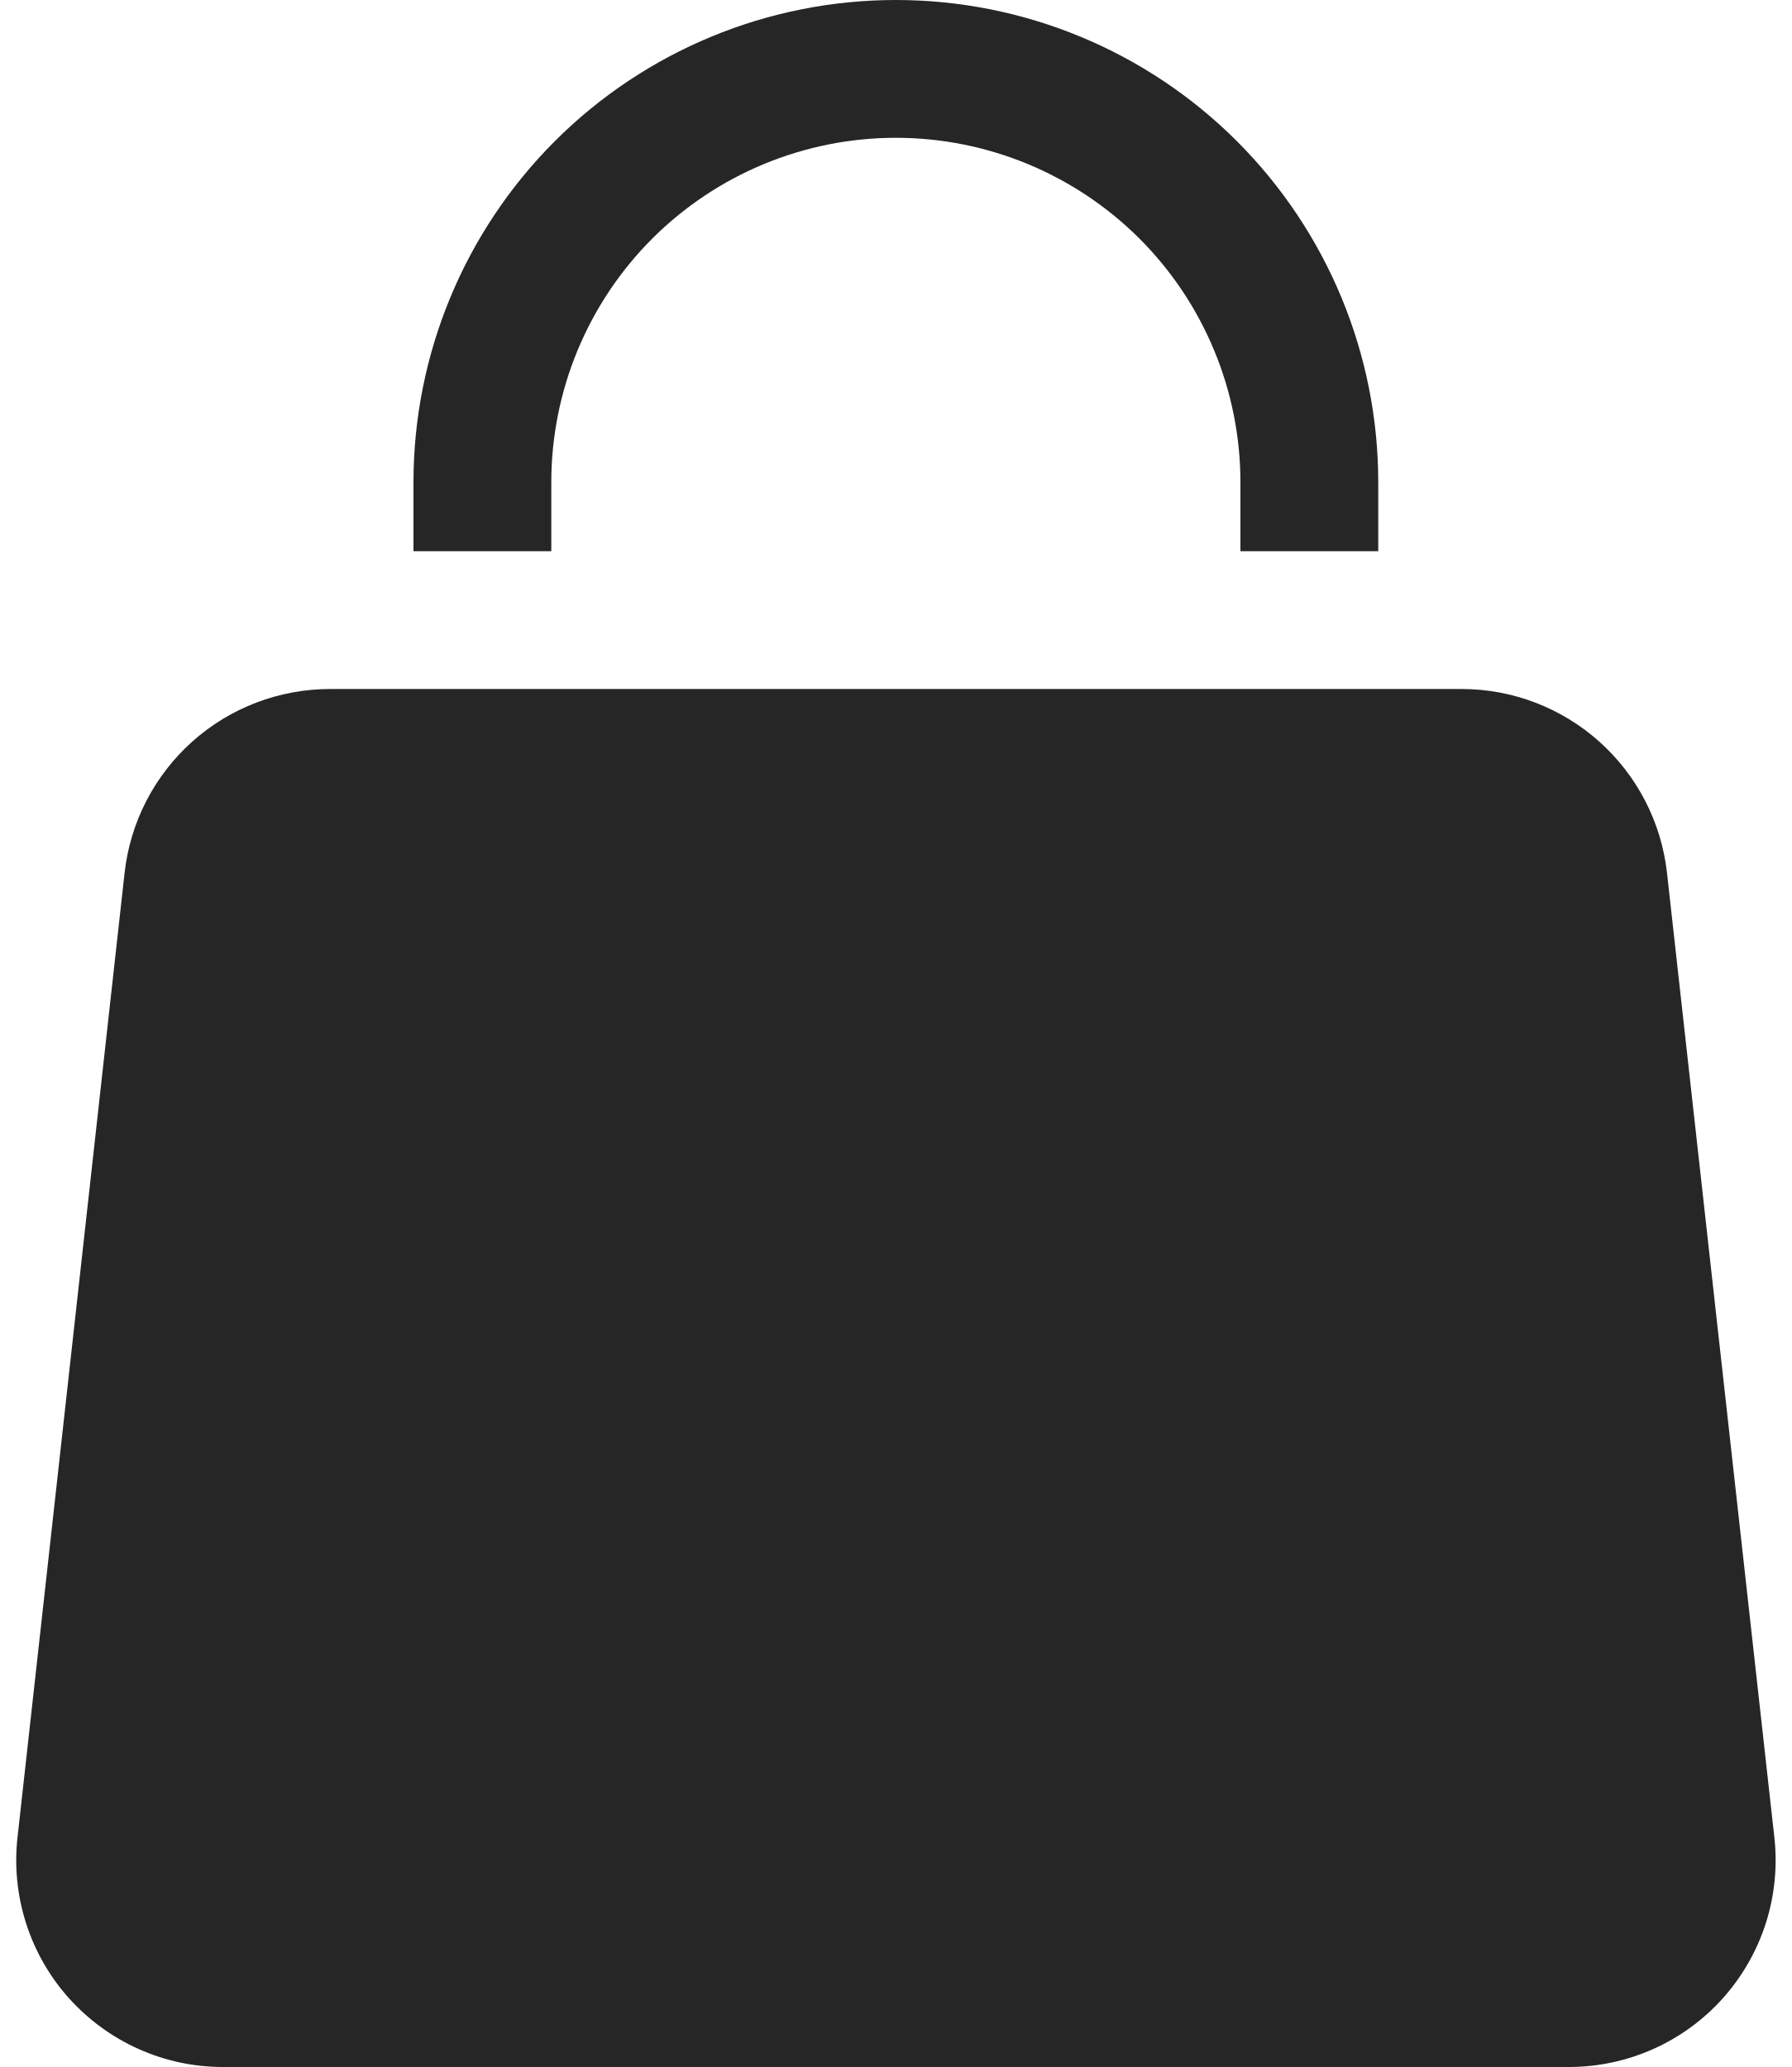
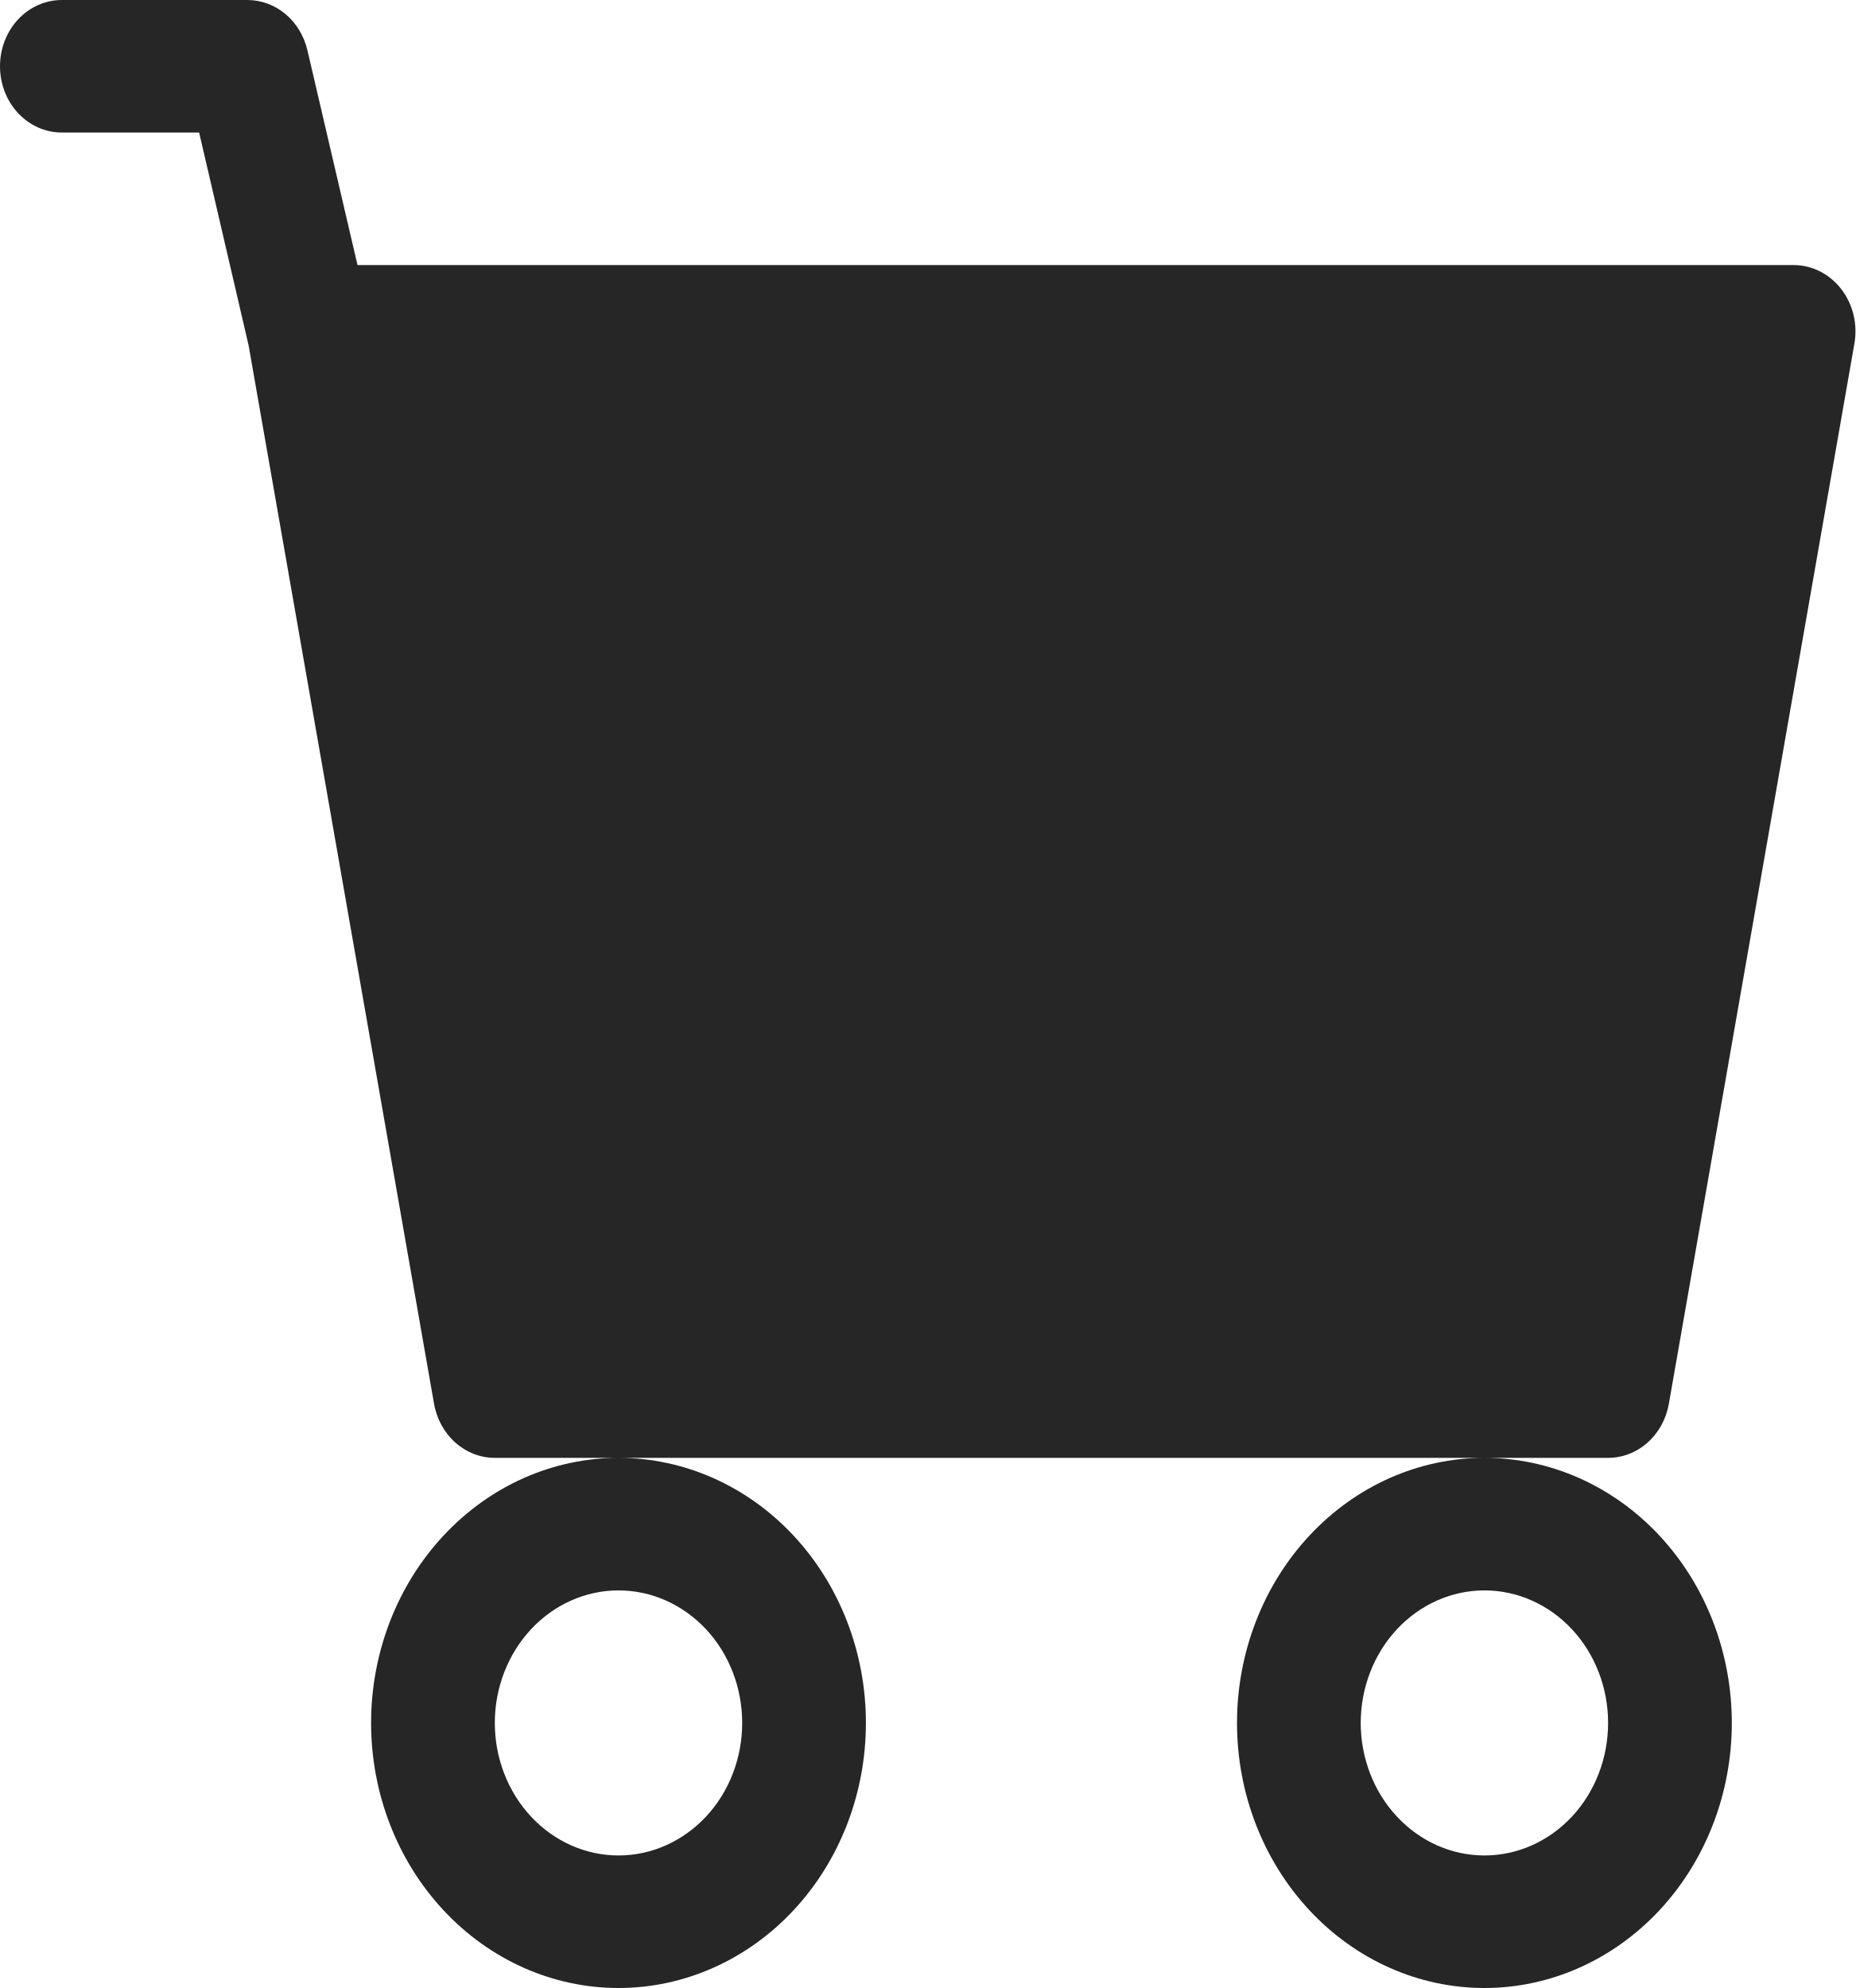
- <svg xmlns="http://www.w3.org/2000/svg" width="26" height="30" viewBox="0 0 26 30" fill="none">
-   <path d="M8 7C8 5.674 8.527 4.402 9.464 3.464C10.402 2.527 11.674 2 13 2C14.326 2 15.598 2.527 16.536 3.464C17.473 4.402 18 5.674 18 7V8H20V7C20 5.143 19.262 3.363 17.95 2.05C16.637 0.737 14.857 0 13 0C11.143 0 9.363 0.737 8.05 2.05C6.738 3.363 6 5.143 6 7V8H8V7ZM1.808 12.668C1.89 11.934 2.239 11.257 2.789 10.764C3.339 10.272 4.052 10 4.79 10H21.21C21.948 10 22.66 10.273 23.209 10.765C23.759 11.257 24.108 11.935 24.19 12.668L25.748 26.668C25.795 27.087 25.752 27.512 25.624 27.914C25.495 28.316 25.283 28.686 25.002 29.001C24.721 29.315 24.376 29.567 23.991 29.739C23.605 29.911 23.188 30 22.766 30H3.234C2.812 30 2.395 29.911 2.01 29.738C1.625 29.566 1.281 29.314 0.999 29C0.718 28.686 0.506 28.315 0.378 27.913C0.25 27.512 0.207 27.087 0.254 26.668L1.808 12.668Z" fill="#262626" />
+ <svg xmlns="http://www.w3.org/2000/svg" width="28" height="30" viewBox="0 0 28 30" fill="none">
+   <path d="M0 1C0 0.735 0.098 0.48 0.273 0.293C0.448 0.105 0.686 0 0.933 0H3.733C3.942 6.1623e-05 4.144 0.075 4.308 0.212C4.472 0.349 4.588 0.542 4.639 0.758L5.395 4H27.067C27.205 4 27.34 4.033 27.464 4.095C27.588 4.158 27.698 4.249 27.785 4.362C27.872 4.475 27.936 4.607 27.97 4.749C28.005 4.891 28.009 5.04 27.984 5.184L25.184 21.184C25.144 21.413 25.03 21.62 24.863 21.769C24.696 21.918 24.485 22 24.267 22H7.467C7.249 22 7.039 21.918 6.871 21.769C6.704 21.62 6.59 21.413 6.55 21.184L3.752 5.214L3.005 2H0.933C0.686 2 0.448 1.895 0.273 1.707C0.098 1.52 0 1.265 0 1ZM9.334 22C8.343 22 7.394 22.421 6.694 23.172C5.994 23.922 5.6 24.939 5.6 26C5.6 27.061 5.994 28.078 6.694 28.828C7.394 29.579 8.343 30 9.334 30C10.324 30 11.273 29.579 11.974 28.828C12.674 28.078 13.067 27.061 13.067 26C13.067 24.939 12.674 23.922 11.974 23.172C11.273 22.421 10.324 22 9.334 22ZM22.401 22C21.41 22 20.461 22.421 19.761 23.172C19.061 23.922 18.667 24.939 18.667 26C18.667 27.061 19.061 28.078 19.761 28.828C20.461 29.579 21.41 30 22.401 30C23.391 30 24.34 29.579 25.041 28.828C25.741 28.078 26.134 27.061 26.134 26C26.134 24.939 25.741 23.922 25.041 23.172C24.34 22.421 23.391 22 22.401 22ZM9.334 24C9.829 24 10.303 24.211 10.654 24.586C11.004 24.961 11.2 25.47 11.2 26C11.2 26.53 11.004 27.039 10.654 27.414C10.303 27.789 9.829 28 9.334 28C8.839 28 8.364 27.789 8.014 27.414C7.664 27.039 7.467 26.53 7.467 26C7.467 25.47 7.664 24.961 8.014 24.586C8.364 24.211 8.839 24 9.334 24ZM22.401 24C22.896 24 23.371 24.211 23.721 24.586C24.071 24.961 24.267 25.47 24.267 26C24.267 26.53 24.071 27.039 23.721 27.414C23.371 27.789 22.896 28 22.401 28C21.906 28 21.431 27.789 21.081 27.414C20.731 27.039 20.534 26.53 20.534 26C20.534 25.47 20.731 24.961 21.081 24.586C21.431 24.211 21.906 24 22.401 24Z" fill="#262626" />
</svg>
